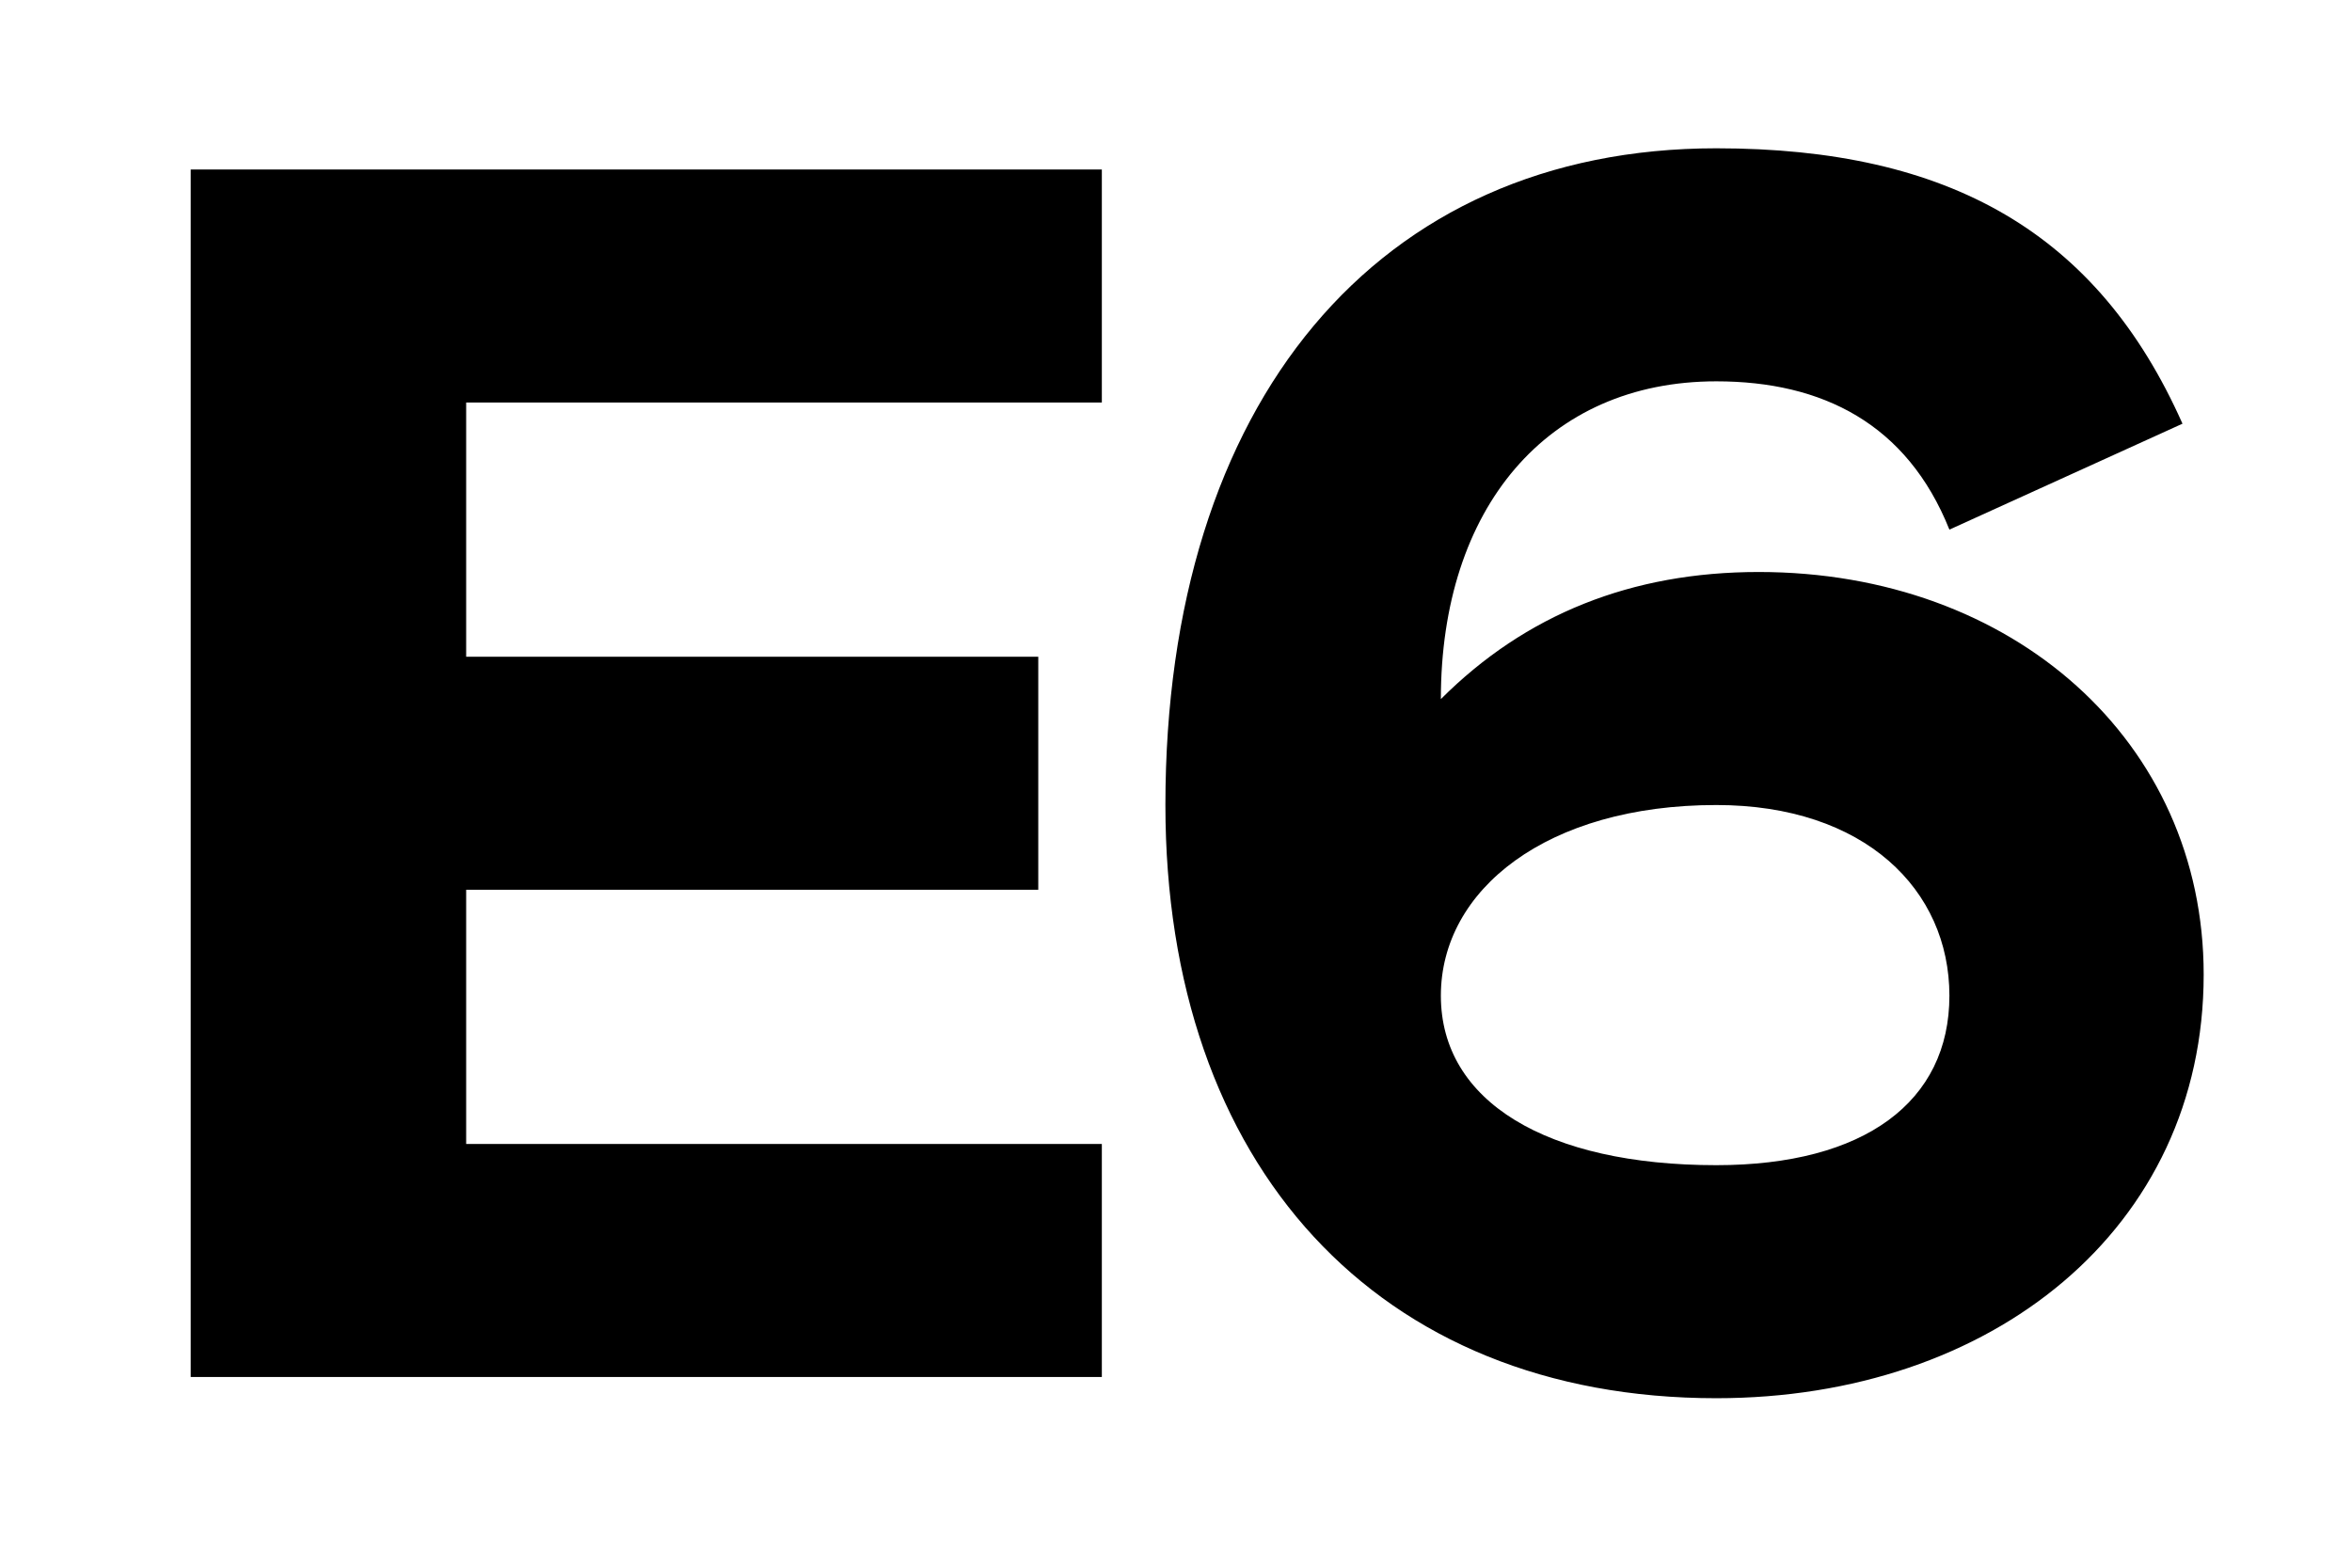
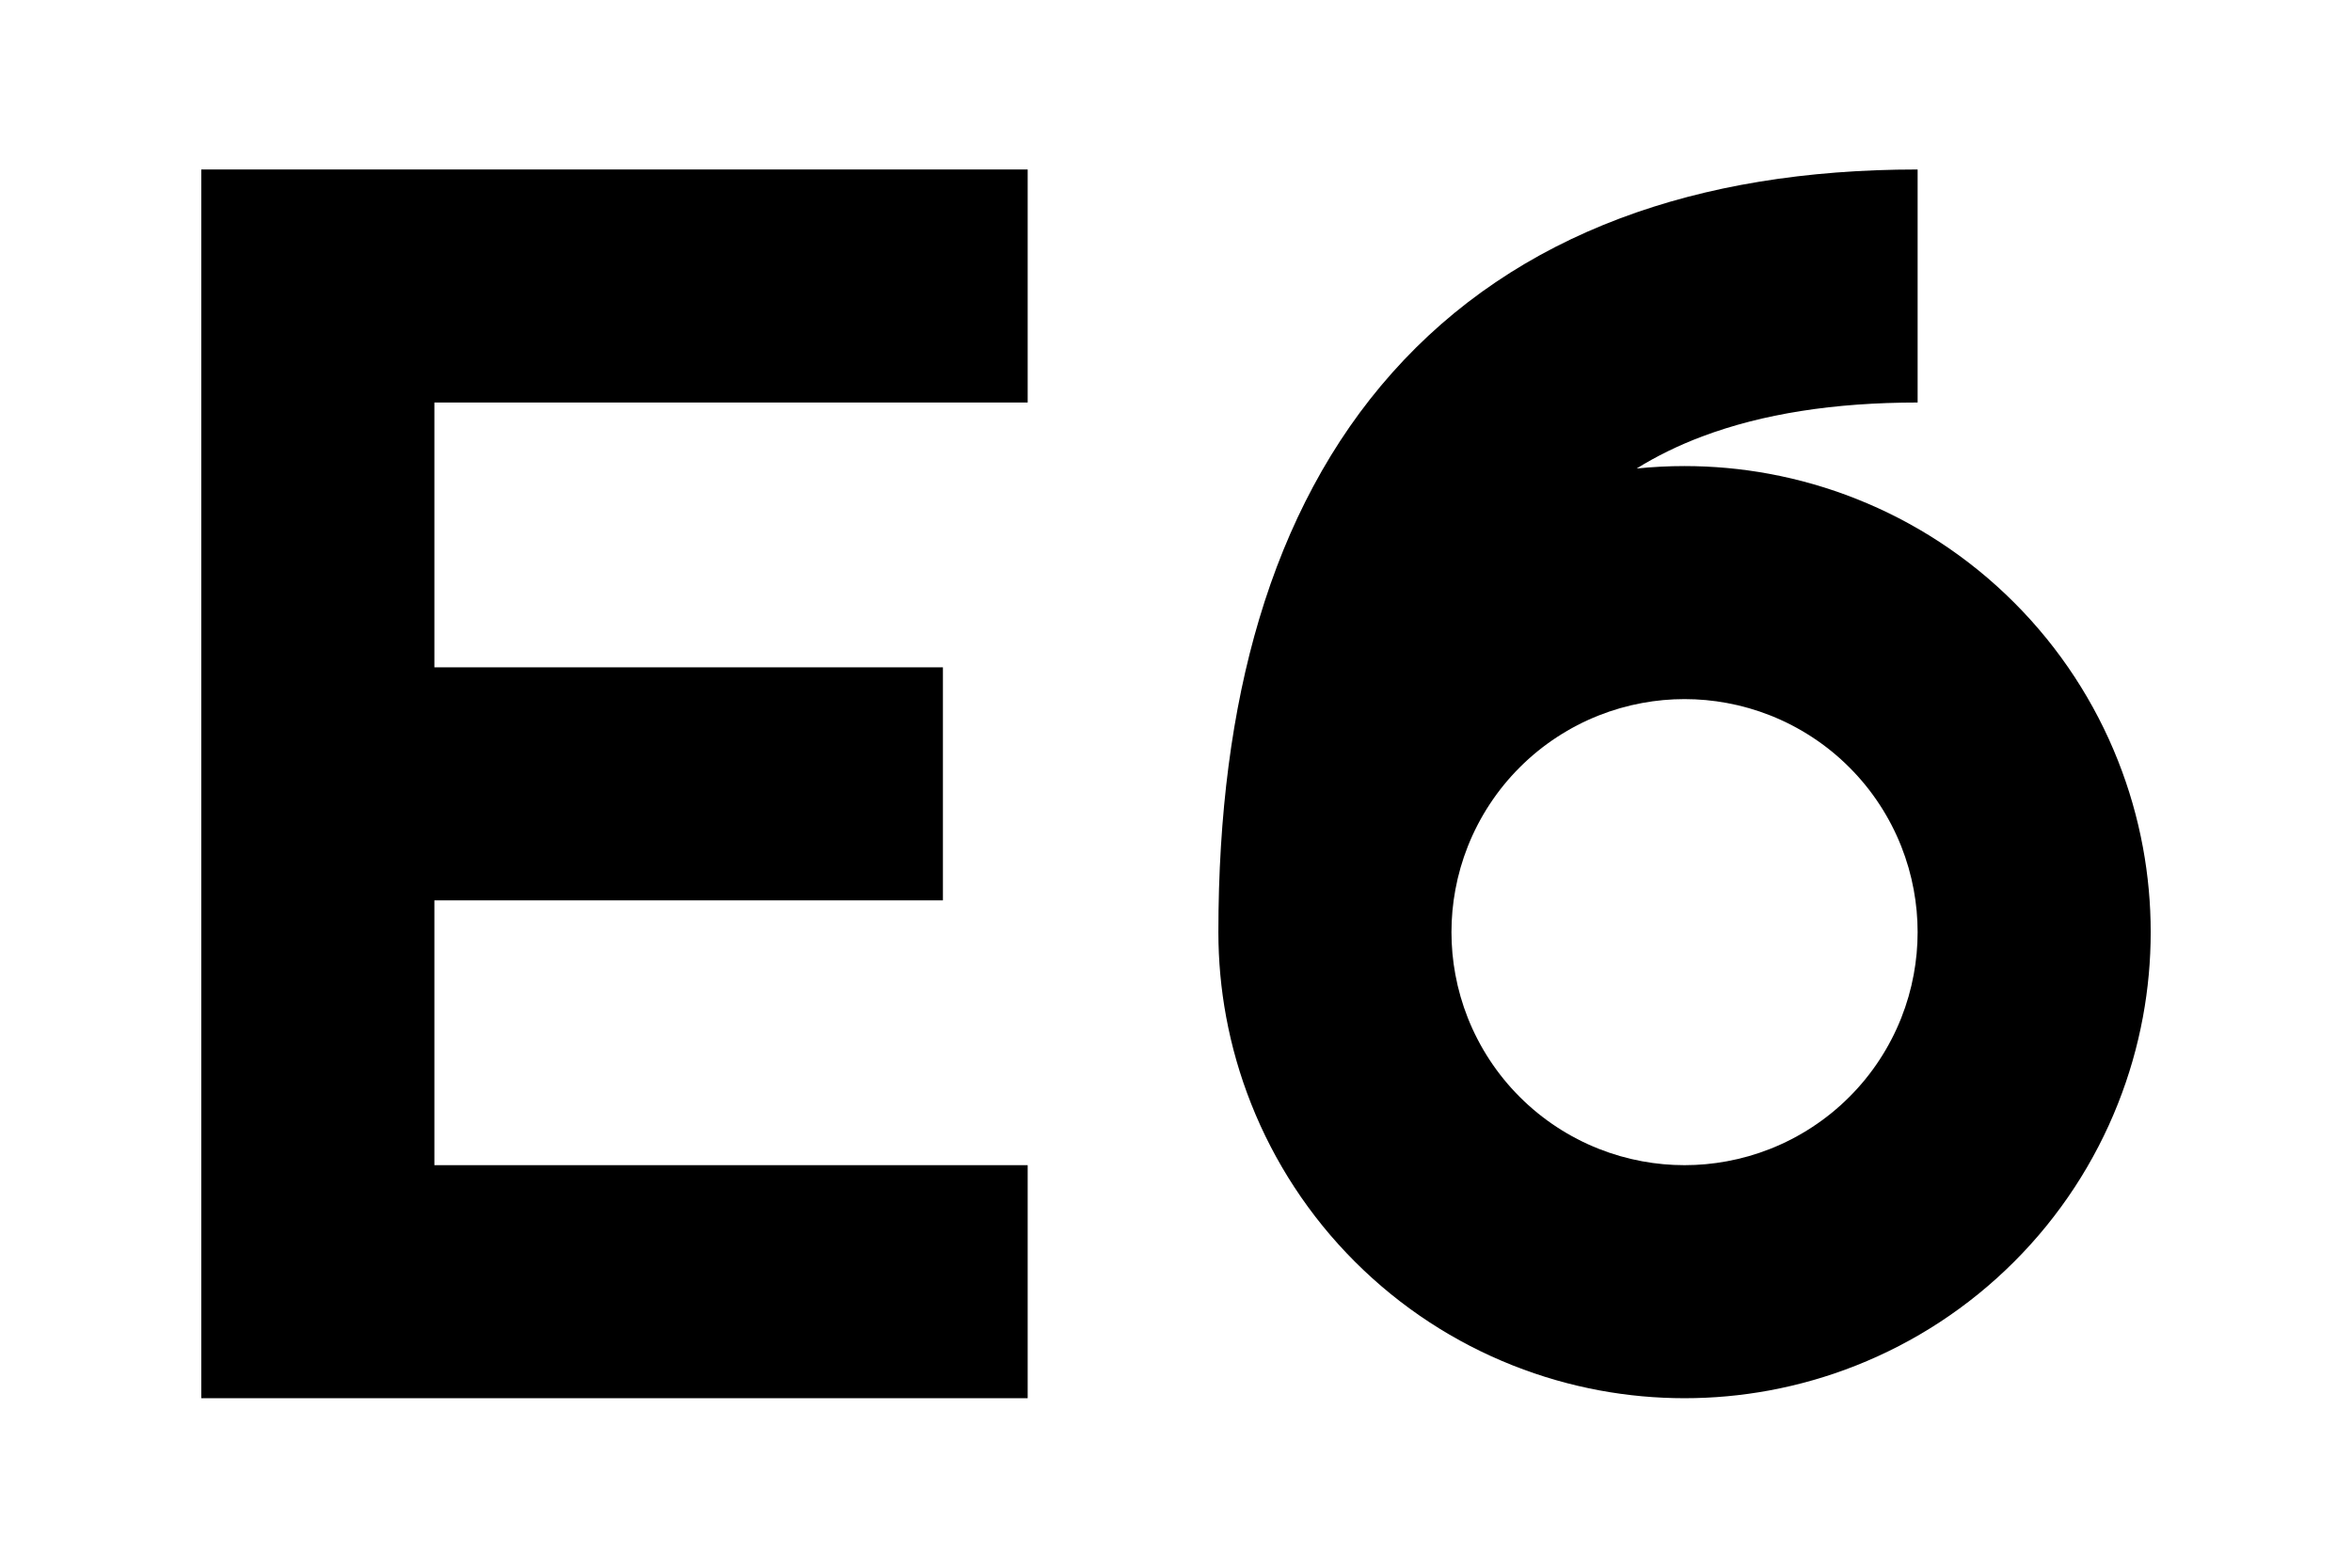
- <svg xmlns="http://www.w3.org/2000/svg" width="111" height="74" viewBox="7 29 111 74" fill="none">
-   <path d="M16 37H59V48H29V60H56V71H29V83H59V94H16ZM88 36C99 36 106 40 110 49L99 54C97 49 93 47 88 47C80 47 75 53 75 62C79 58 84 56 90 56C102 56 111 64 111 75C111 87 101 95 88 95C72 95 62 84 62 67C62 48 72 36 88 36ZM88 67C80 67 75 71 75 76C75 81 80 84 88 84C95 84 99 81 99 76C99 71 95 67 88 67Z" fill-rule="evenodd" fill="black" />
+ <svg xmlns="http://www.w3.org/2000/svg" width="111" height="74" viewBox="8.5 28 111 74" fill="none">
+   <path d="M29 47L57 47L57 36L18 36L18 94L57 94L57 83L29 83L29 70.5L53 70.5L53 59.5L29 59.5L29 47Z" fill="black" />
+   <path d="M67.925 57.224Q66 63.676 66 72Q66 74.018 66.367 76.003Q66.757 78.108 67.545 80.098Q68.366 82.172 69.586 84.039Q70.833 85.945 72.444 87.556Q74.055 89.167 75.961 90.414Q77.828 91.634 79.902 92.455Q81.892 93.243 83.997 93.633Q85.982 94 88 94Q90.018 94 92.003 93.633Q94.108 93.243 96.098 92.455Q98.172 91.634 100.039 90.414Q101.945 89.167 103.556 87.556Q105.167 85.945 106.414 84.039Q107.634 82.172 108.455 80.098Q109.243 78.108 109.633 76.003Q110 74.019 110 72Q110 69.982 109.633 67.997Q109.243 65.892 108.455 63.902Q107.634 61.828 106.414 59.961Q105.167 58.055 103.556 56.444Q101.945 54.833 100.039 53.586Q98.172 52.366 96.098 51.545Q94.108 50.757 92.003 50.367Q90.018 50 88 50Q86.864 50 85.738 50.116Q87.157 49.233 88.836 48.601Q93.088 47 99 47L99 36Q91.086 36 84.961 38.306Q81.776 39.505 79.089 41.32Q76.376 43.153 74.205 45.593Q72.063 47.998 70.475 50.964Q68.935 53.839 67.925 57.224ZM77.184 74.002Q77 73.009 77 72Q77 70.991 77.184 69.998Q77.378 68.946 77.772 67.951Q78.183 66.914 78.793 65.981Q79.416 65.027 80.222 64.222Q81.027 63.416 81.981 62.793Q82.914 62.183 83.951 61.772Q84.946 61.378 85.998 61.184Q86.991 61 88 61Q89.009 61 90.002 61.184Q91.054 61.378 92.049 61.772Q93.086 62.183 94.019 62.793Q94.973 63.416 95.778 64.222Q96.584 65.027 97.207 65.981Q97.817 66.914 98.228 67.951Q98.622 68.946 98.816 69.998Q99 70.991 99 72Q99 73.009 98.816 74.002Q98.622 75.054 98.228 76.049Q97.817 77.086 97.207 78.019Q96.584 78.973 95.778 79.778Q94.973 80.584 94.019 81.207Q93.086 81.817 92.049 82.228Q91.054 82.622 90.002 82.816Q89.009 83 88 83Q86.991 83 85.998 82.816Q84.946 82.622 83.951 82.228Q82.914 81.817 81.981 81.207Q81.027 80.584 80.222 79.778Q79.416 78.973 78.793 78.019Q78.183 77.086 77.772 76.049Q77.378 75.054 77.184 74.002Z" fill="black" />
</svg>
